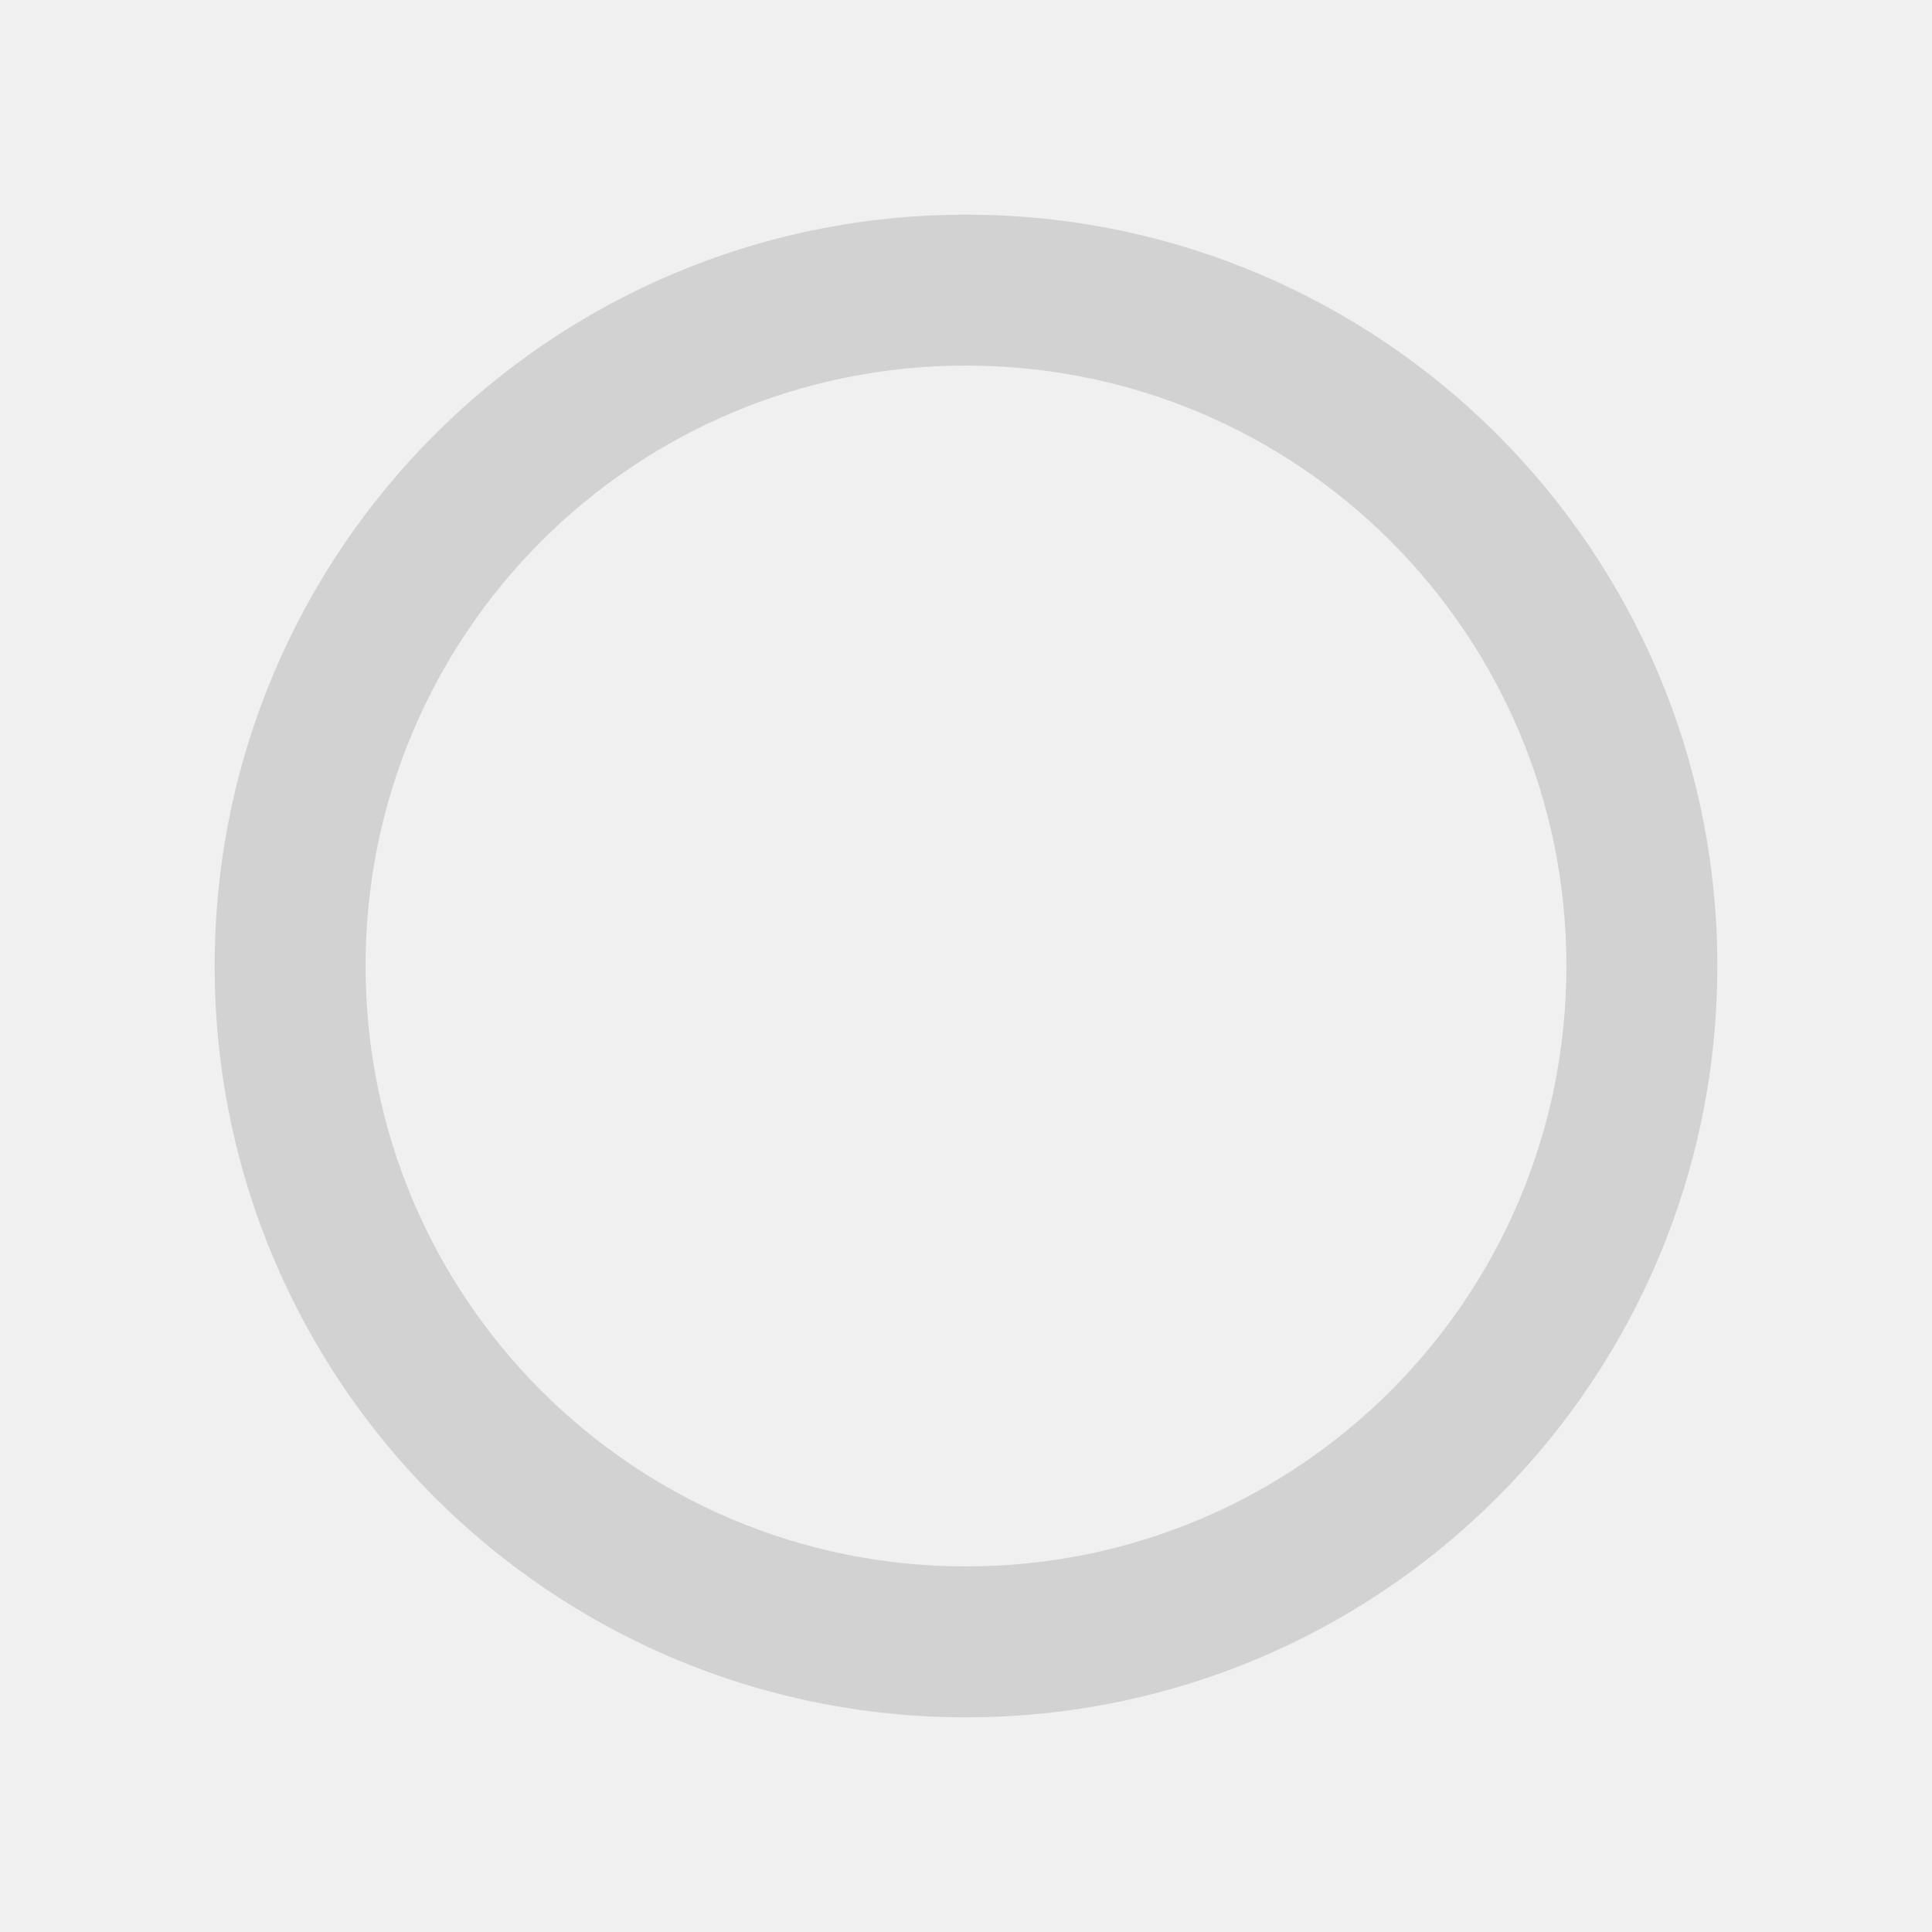
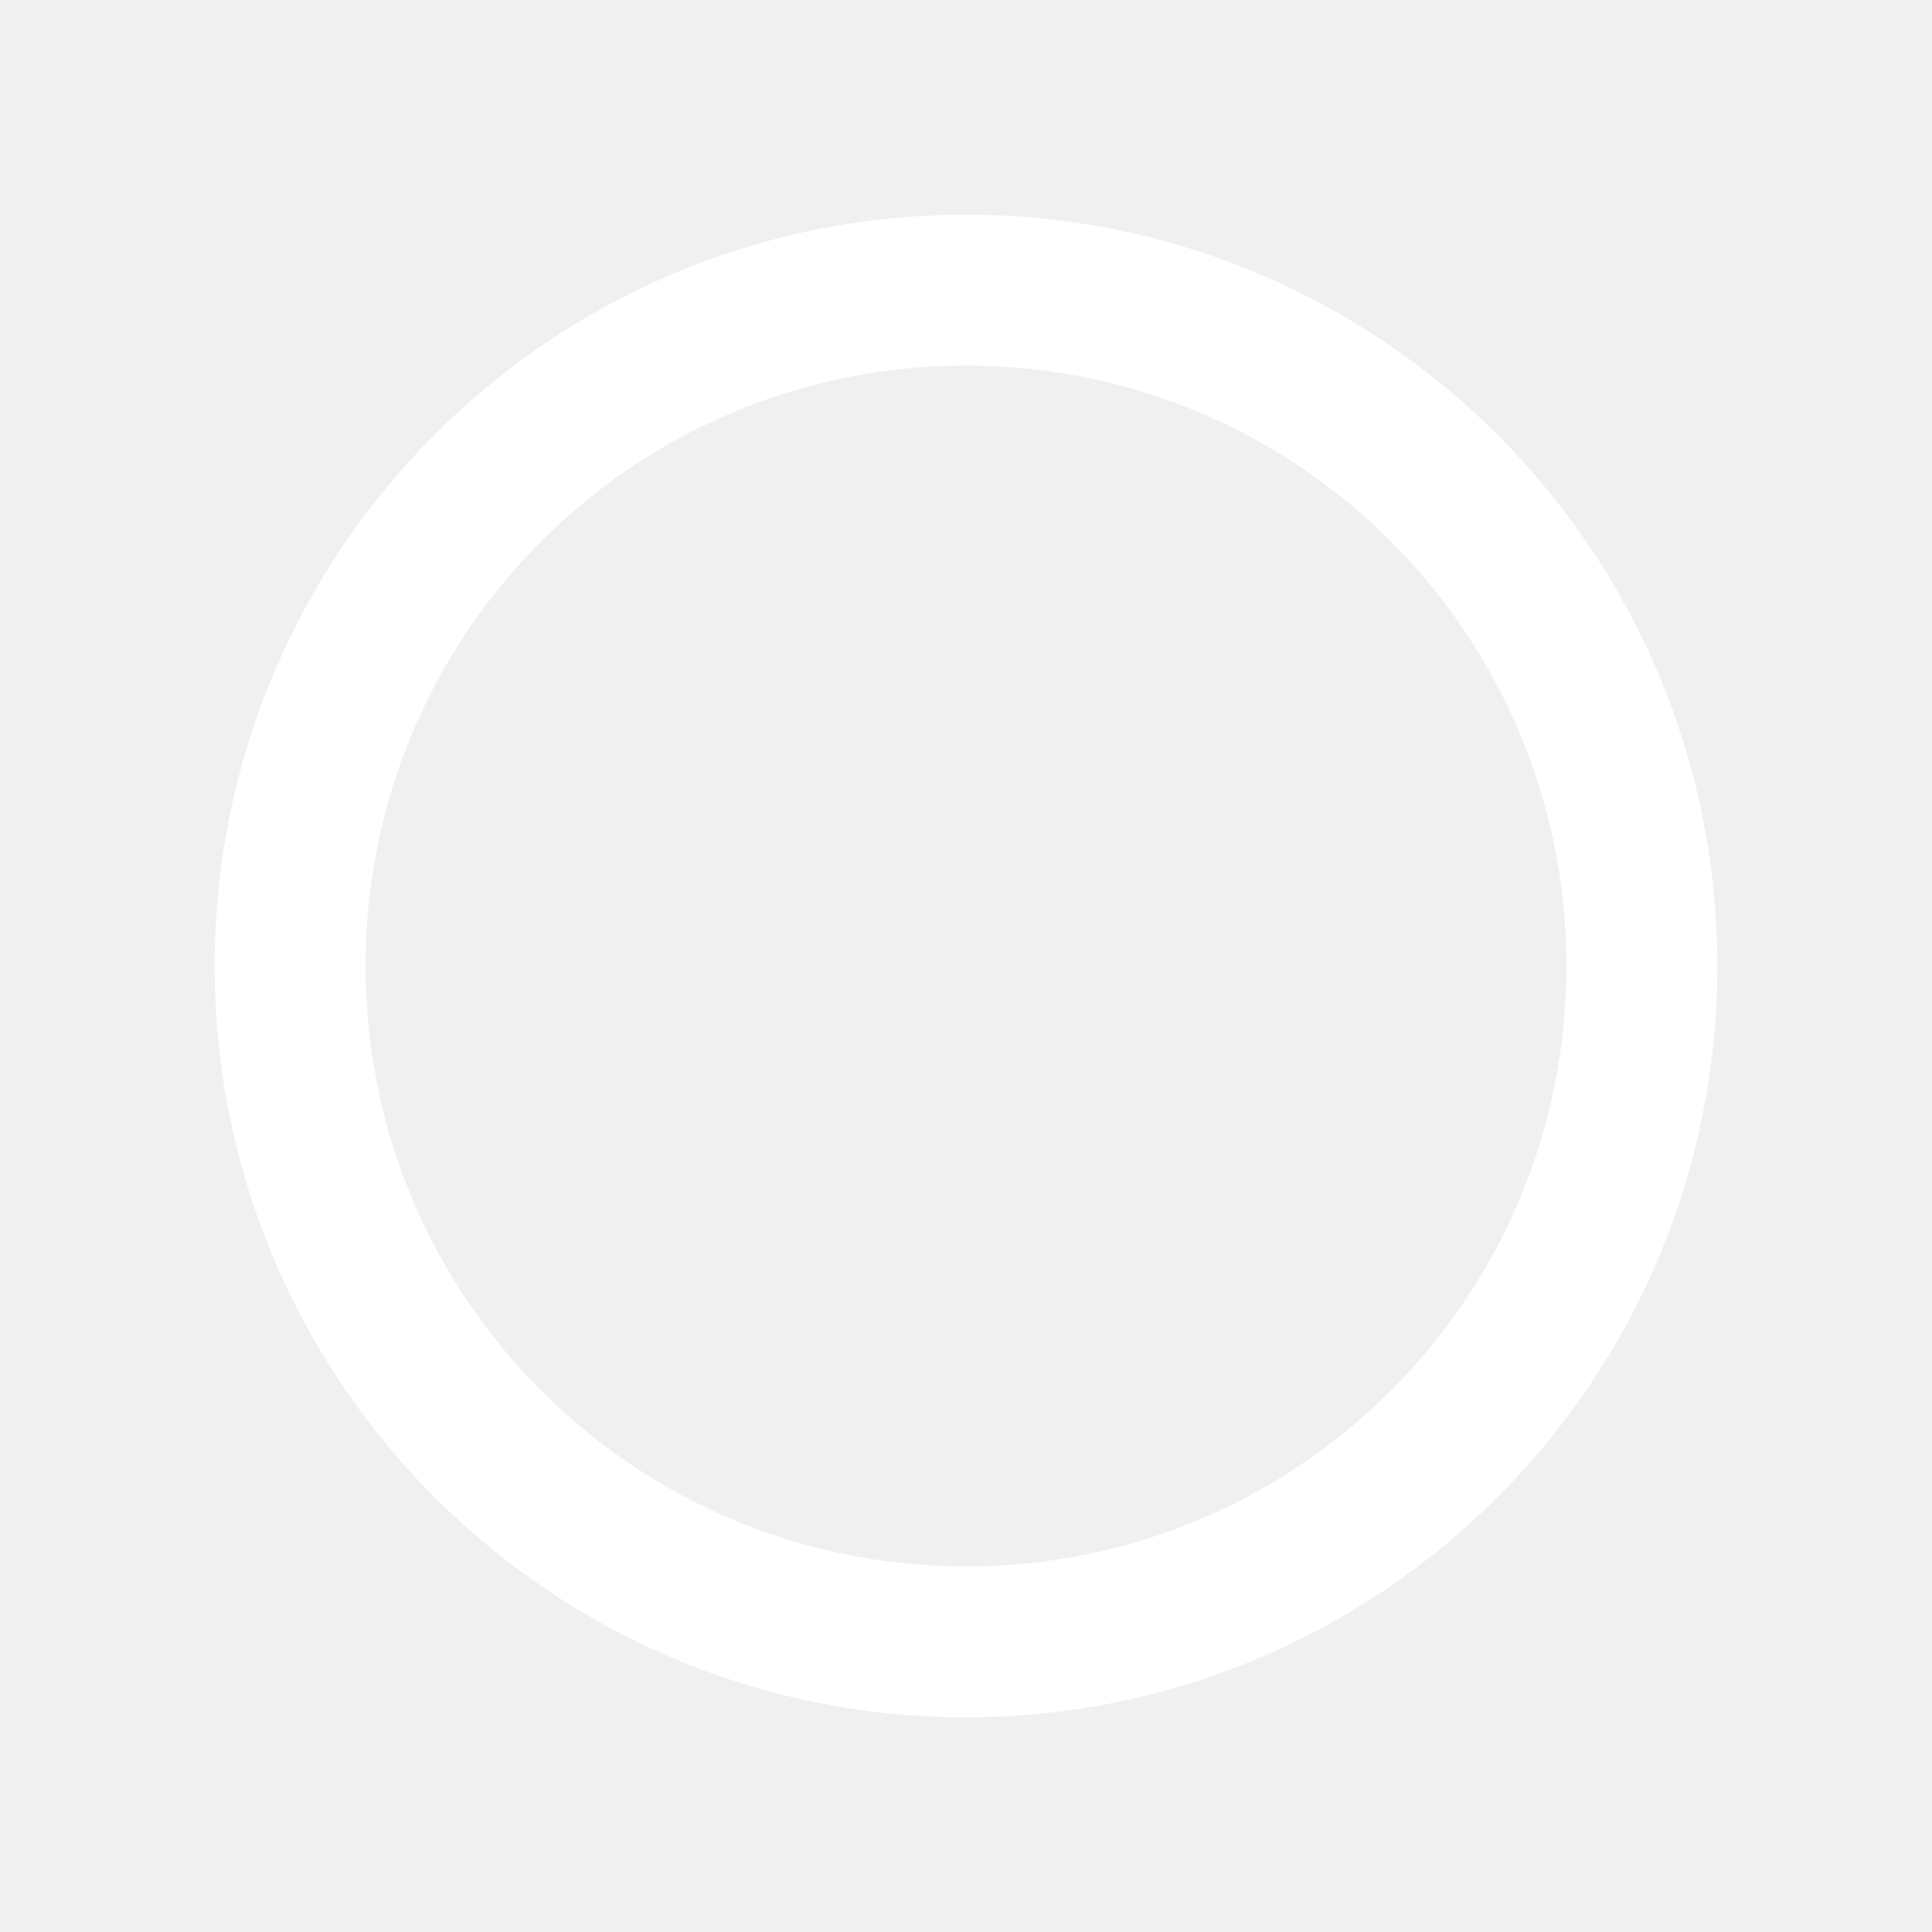
<svg xmlns="http://www.w3.org/2000/svg" version="1.1" viewBox="0 0 18 18" id="svg2" width="100%" height="100%">
  <defs id="defs10" />
-   <path style="fill:#d2d2d2;fill-opacity:1" d="M 9 2 C 5.132 2 2 5.132 2 9 C 2 12.868 5.132 16 9 16 C 12.868 16 16 12.868 16 9 C 16 5.132 12.868 2 9 2 z M 9 3.406 C 12.094 3.406 14.594 5.906 14.594 9 C 14.594 12.094 12.094 14.594 9 14.594 C 5.906 14.594 3.406 12.094 3.406 9 C 3.406 5.906 5.906 3.406 9 3.406 z " id="path3909" />
+   <path style="fill:#ffffff;fill-opacity:1" d="M 9 2 C 5.132 2 2 5.132 2 9 C 2 12.868 5.132 16 9 16 C 12.868 16 16 12.868 16 9 C 16 5.132 12.868 2 9 2 z M 9 3.406 C 12.094 3.406 14.594 5.906 14.594 9 C 14.594 12.094 12.094 14.594 9 14.594 C 5.906 14.594 3.406 12.094 3.406 9 C 3.406 5.906 5.906 3.406 9 3.406 z " id="path3909" />
  <path fill="none" d="m0-30h48v48h-48z" id="path6" />
</svg>
